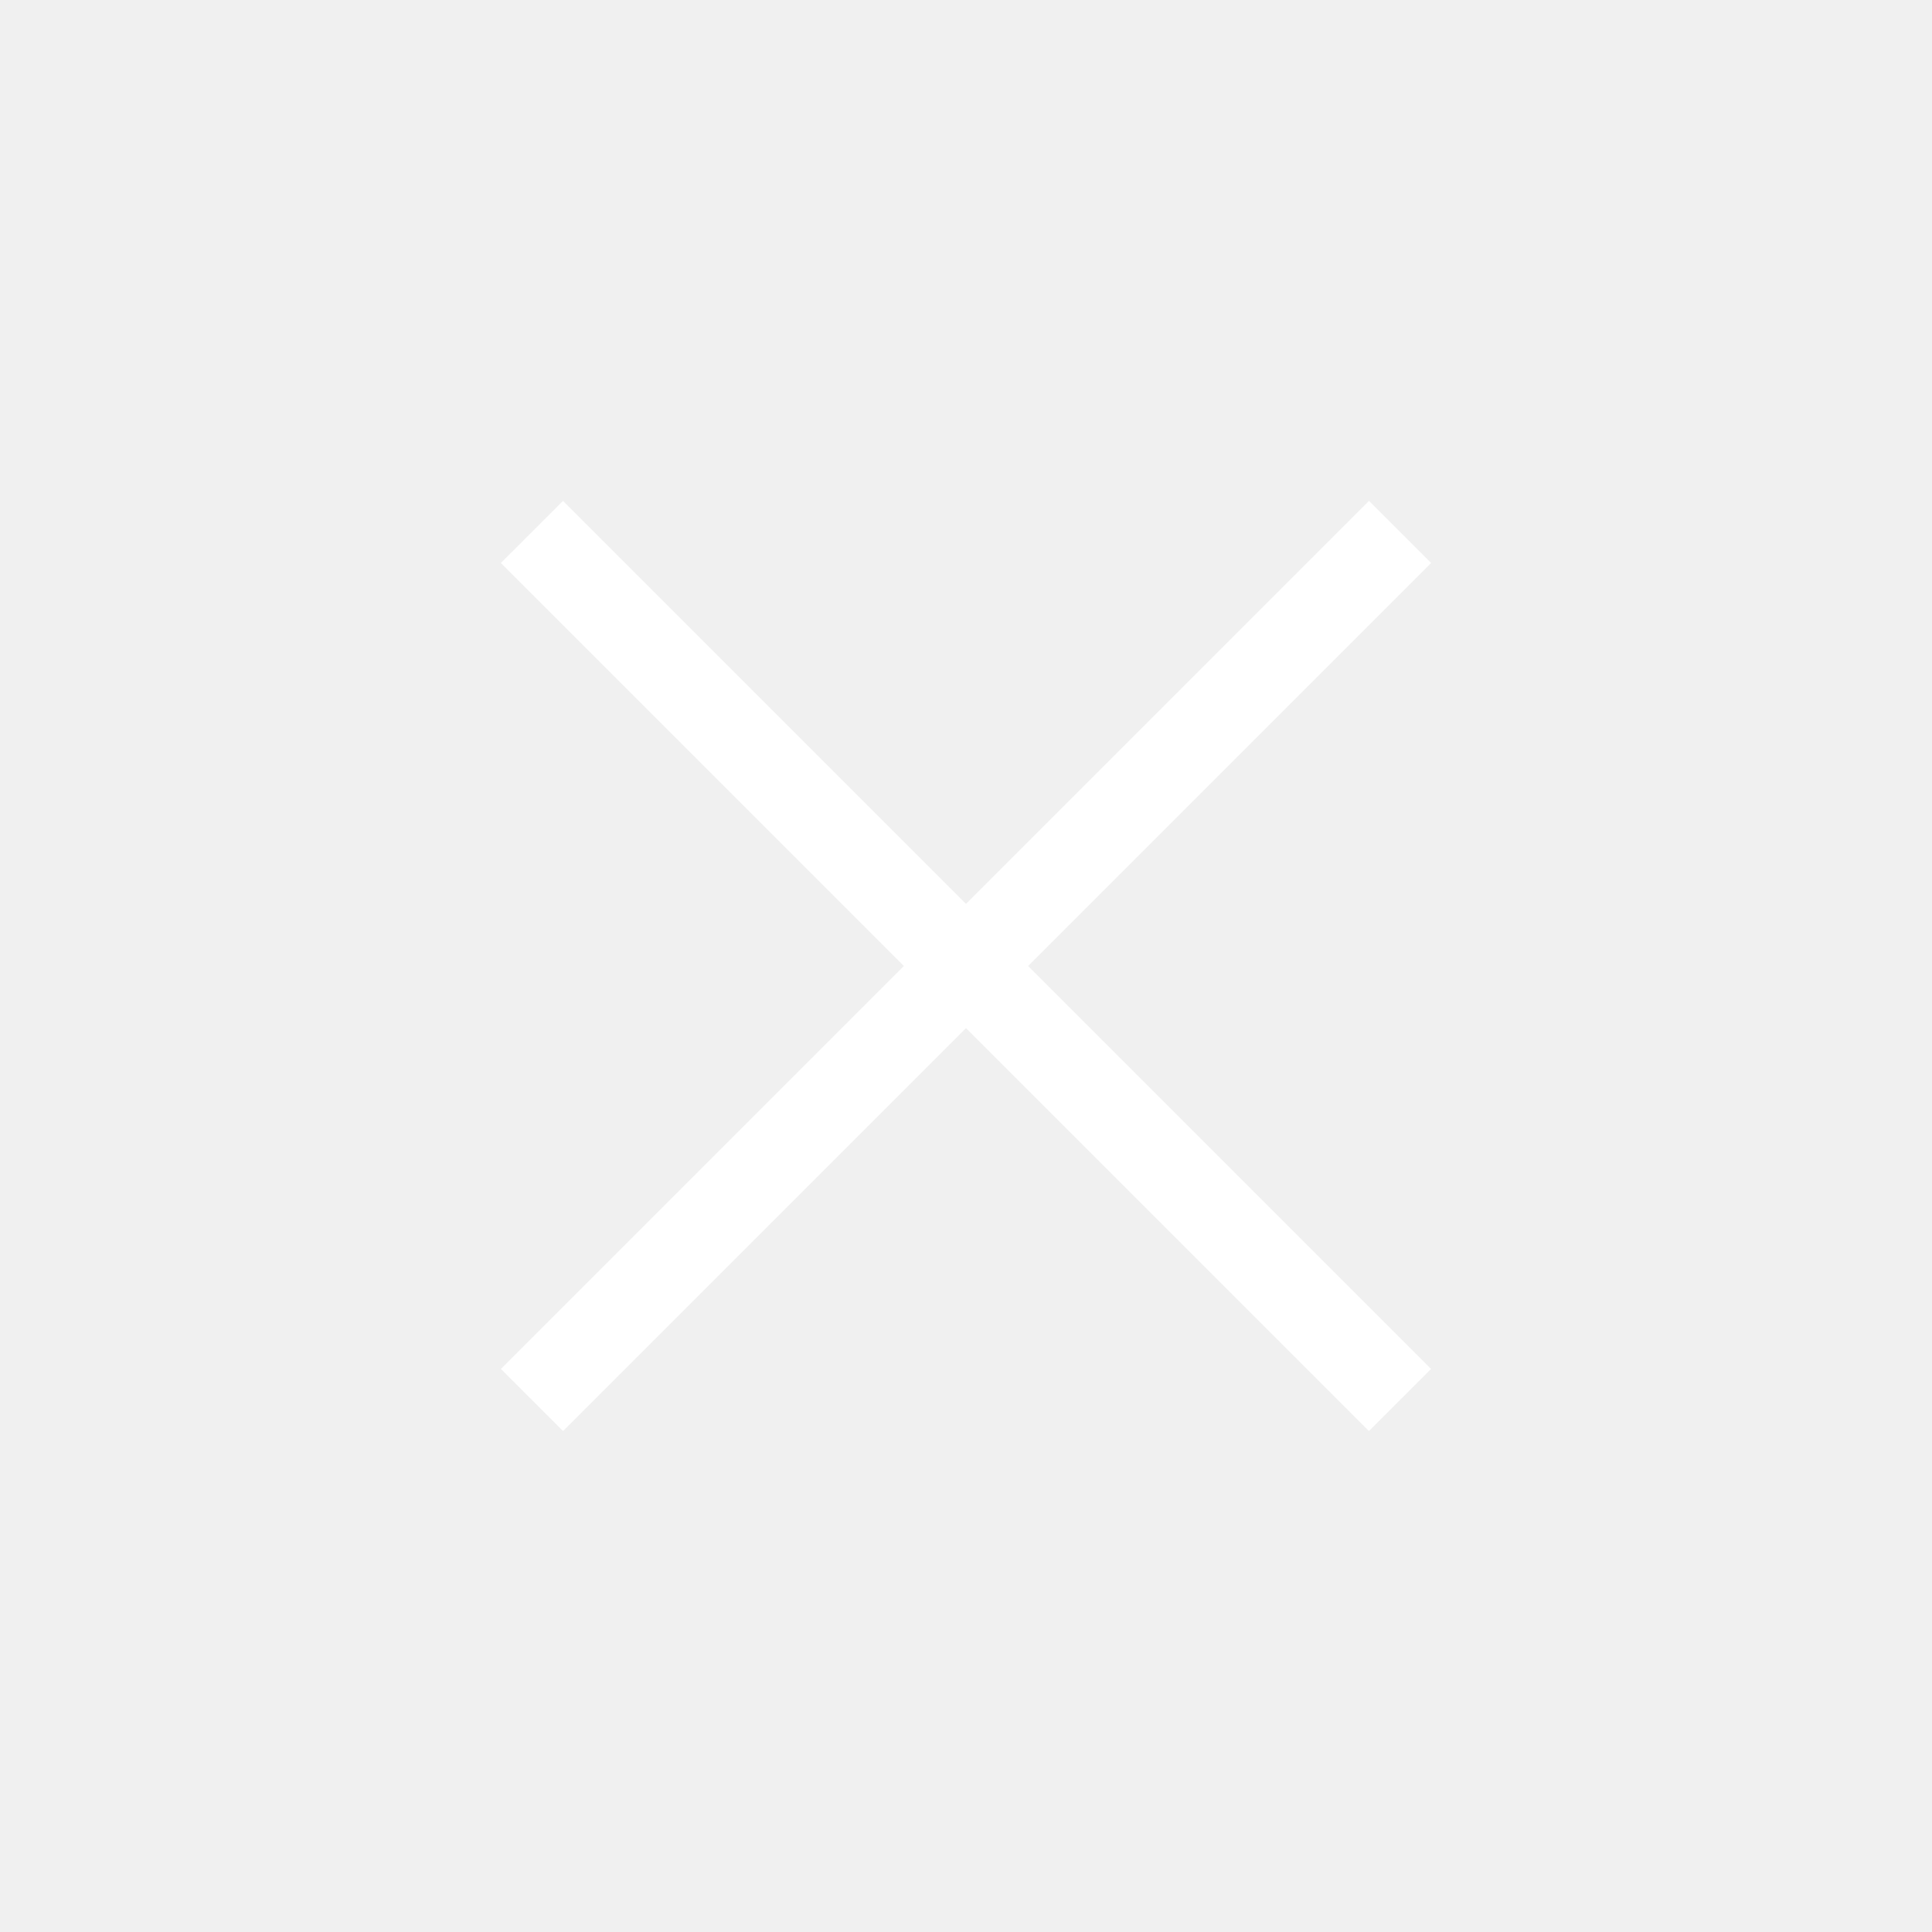
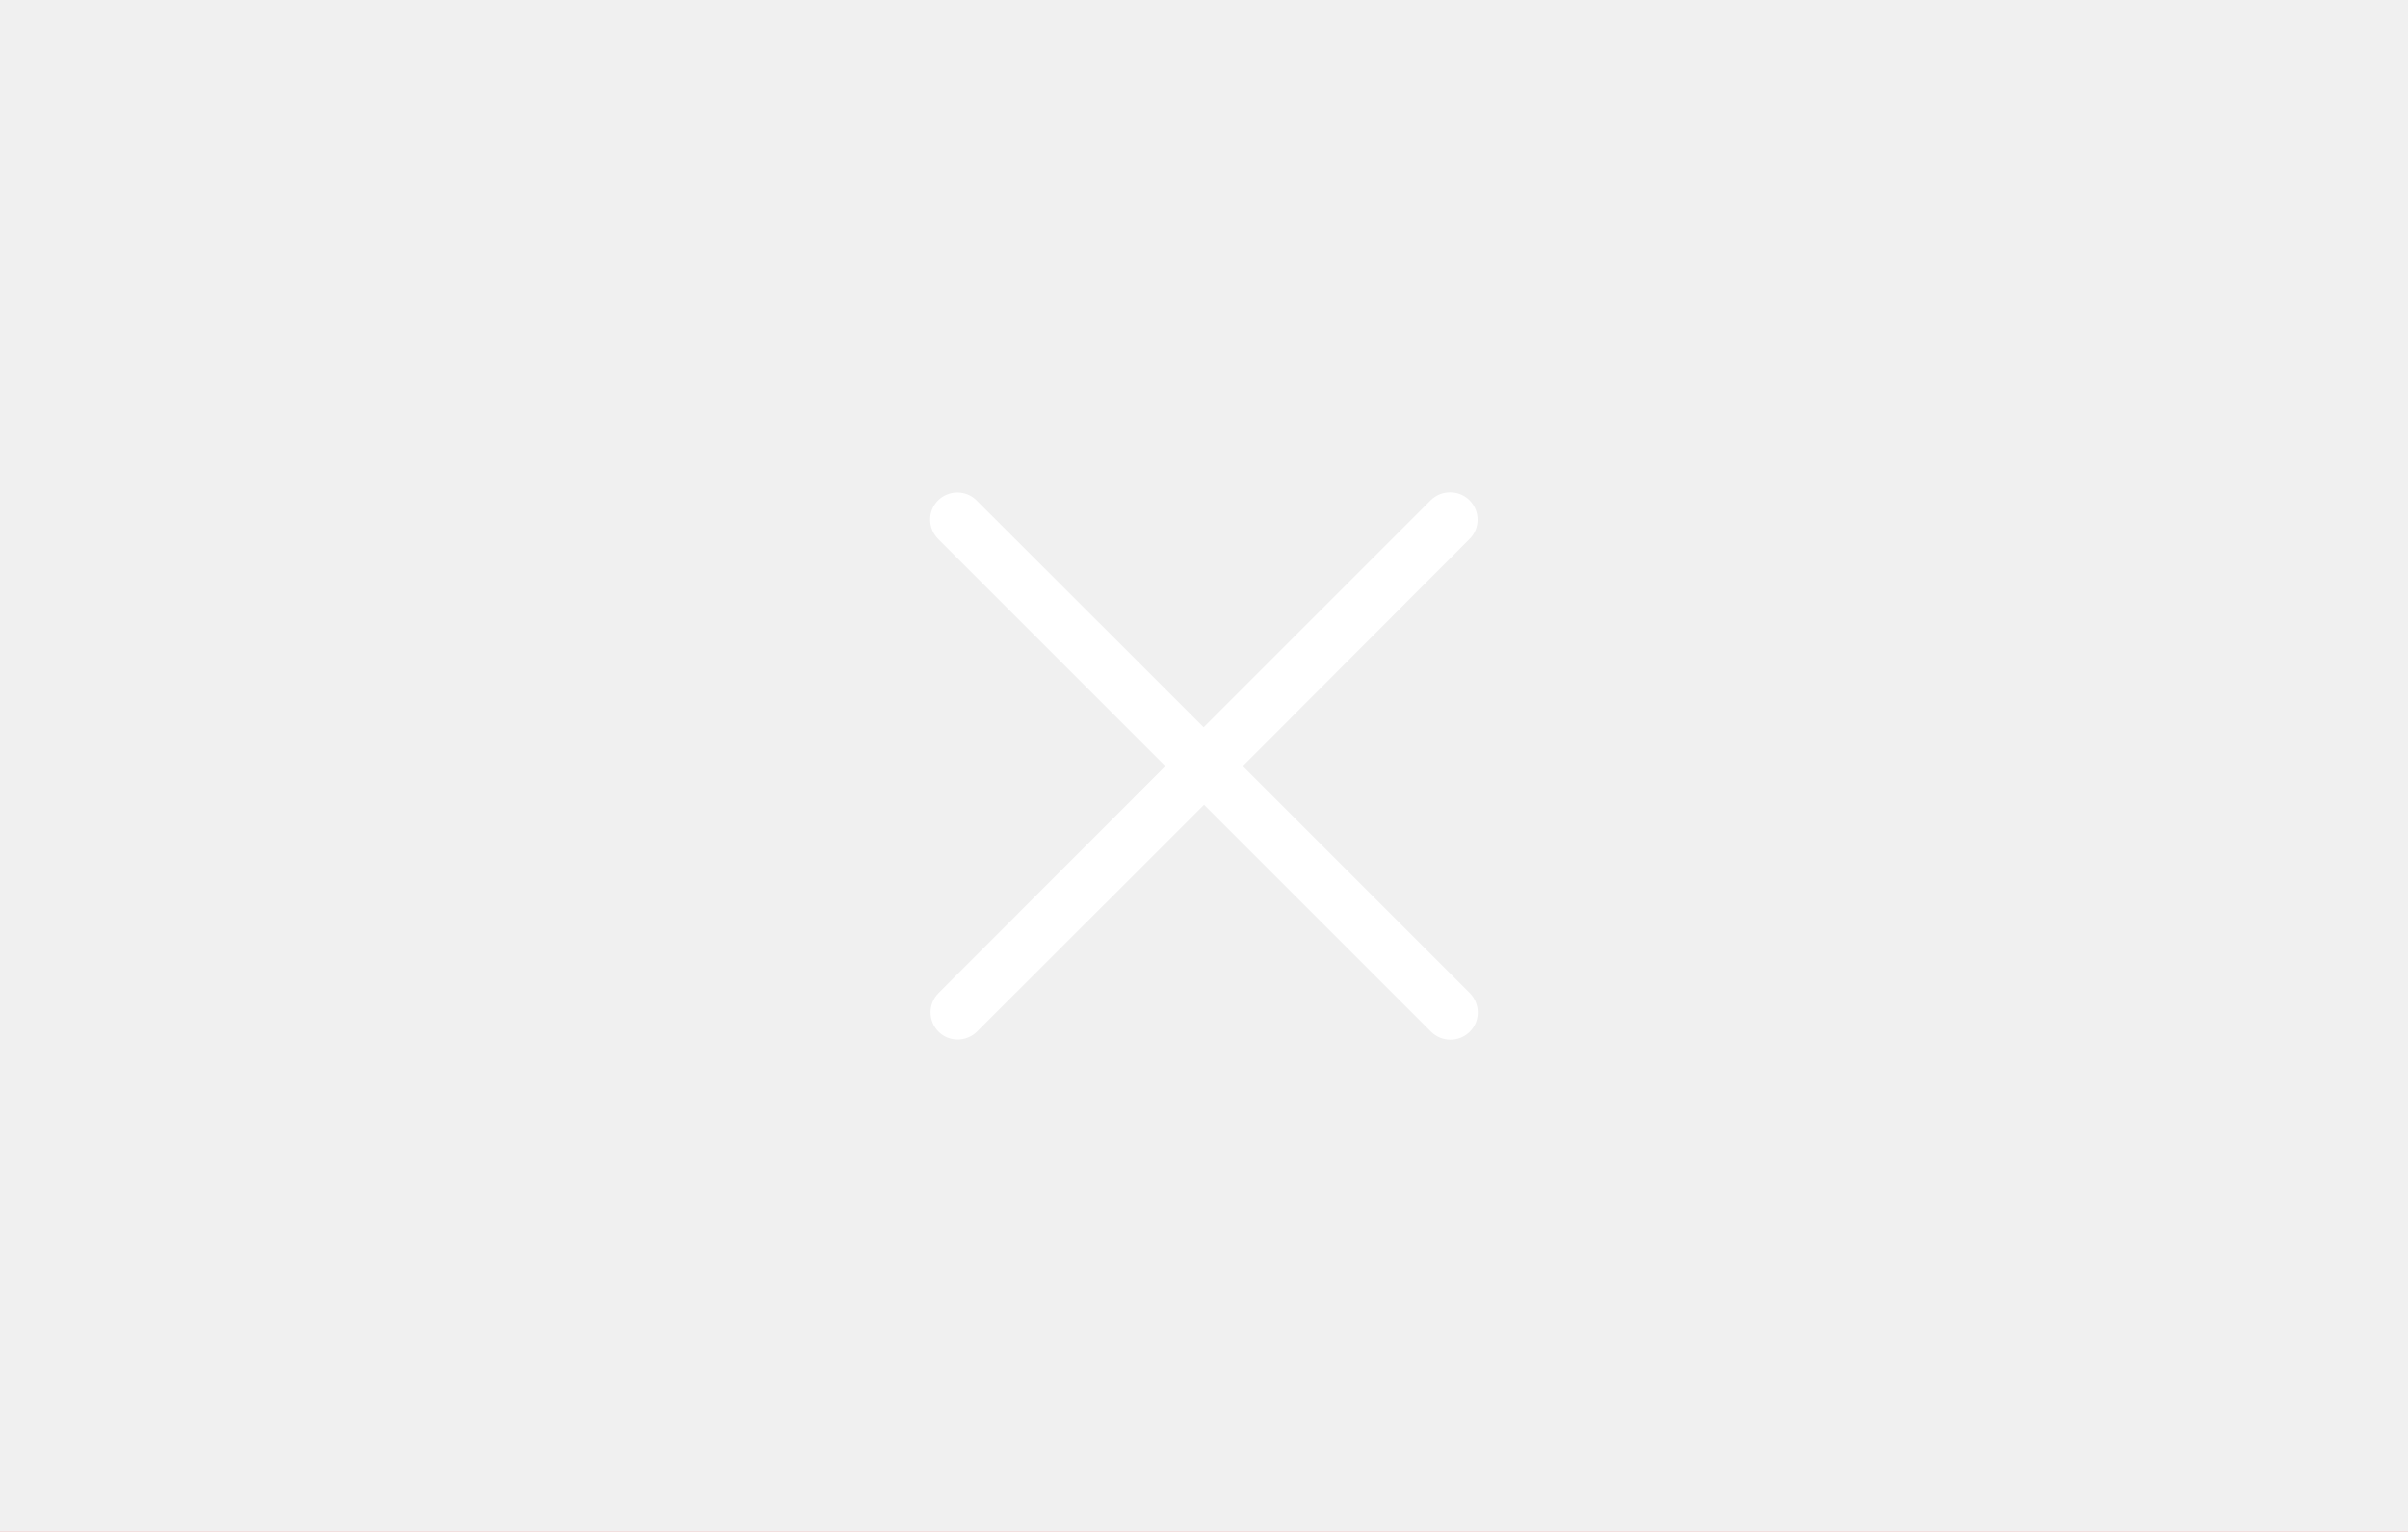
- <svg xmlns="http://www.w3.org/2000/svg" style="enable-background:new" version="1.1" height="22" width="22" id="svg4306">
+ <svg xmlns="http://www.w3.org/2000/svg" style="enable-background:new" version="1.1" height="28" width="44" id="svg4306">
  <defs id="defs29">
-     <filter id="filter11290" x="-.024" y="-.024" width="1.048" height="1.048" color-interpolation-filters="sRGB">
+     <filter id="filter11290" x="-0.024" y="-0.024" width="1.048" height="1.048" color-interpolation-filters="sRGB">
      <feGaussianBlur stdDeviation="0.159" id="feGaussianBlur880" />
    </filter>
-     <linearGradient id="linearGradient1005" x1="2.967" x2="16.101" y1="14.069" y2=".934" gradientTransform="translate(-0.0080452,-5.0139e-5)" gradientUnits="userSpaceOnUse">
+     <linearGradient id="linearGradient1005" x1="2.967" x2="16.101" y1="14.069" y2="0.934" gradientTransform="translate(-0.0080452,-5.0139e-5)" gradientUnits="userSpaceOnUse">
      <stop stop-color="#ff7d50" offset="0" id="stop883" />
      <stop stop-color="#fa4b5a" offset=".516" id="stop885" />
      <stop stop-color="#ff509b" offset="1" id="stop887" />
    </linearGradient>
    <clipPath id="aw">
-       <path d="m481 318h22v22h-22z" id="path890" />
+       <path d="m 481,318 h 22 v 22 h -22 z" id="path890" />
    </clipPath>
    <clipPath id="av">
-       <path d="m507 318h22v22h-22z" id="path893" />
+       <path d="m 507,318 h 22 v 22 h -22 z" id="path893" />
    </clipPath>
    <clipPath id="au">
-       <path d="m530 318h22v22h-22z" id="path896" />
+       <path d="m 530,318 h 22 v 22 h -22 z" id="path896" />
    </clipPath>
    <clipPath id="at">
-       <path d="m672 1064c0-1.105 4.925-2 11-2s11 0.895 11 2-4.925 2-11 2-11-0.895-11-2" id="path899" />
+       <path d="m 672,1064 c 0,-1.105 4.925,-2 11,-2 6.075,0 11,0.895 11,2 0,1.105 -4.925,2 -11,2 -6.075,0 -11,-0.895 -11,-2" id="path899" />
    </clipPath>
    <clipPath id="as">
-       <path d="m660 1057h51v65.001h-51z" id="path902" />
+       <path d="m 660,1057 h 51 v 65.001 h -51 z" id="path902" />
    </clipPath>
    <clipPath id="ar">
-       <path d="m659 517h53v18h-53z" id="path905" />
+       <path d="m 659,517 h 53 v 18 h -53 z" id="path905" />
    </clipPath>
    <clipPath id="aq">
-       <path d="m659 500h53v18h-53z" id="path908" />
+       <path d="m 659,500 h 53 v 18 h -53 z" id="path908" />
    </clipPath>
    <clipPath id="ap">
-       <path d="m648 112h73v60h-73z" id="path911" />
+       <path d="m 648,112 h 73 v 60 h -73 z" id="path911" />
    </clipPath>
    <clipPath id="ao">
-       <path d="m826 1056h59v60h-59z" id="path914" />
+       <path d="m 826,1056 h 59 v 60 h -59 z" id="path914" />
    </clipPath>
    <clipPath id="an">
-       <path d="m805 276h100v100h-100z" id="path917" />
+       <path d="M 805,276 H 905 V 376 H 805 Z" id="path917" />
    </clipPath>
    <clipPath id="am">
-       <path d="m145 1063.8h74.152v45.21h-74.152z" id="path920" />
+       <path d="m 145,1063.8 h 74.152 v 45.21 H 145 Z" id="path920" />
    </clipPath>
    <clipPath id="al">
-       <path d="m151 667h57v57h-57z" id="path923" />
+       <path d="m 151,667 h 57 v 57 h -57 z" id="path923" />
    </clipPath>
    <clipPath id="ak">
-       <path d="m154 697h51v51h-51z" id="path926" />
+       <path d="m 154,697 h 51 v 51 h -51 z" id="path926" />
    </clipPath>
    <clipPath id="aj">
-       <path d="m500.04 864.45h36.012v67.52h-36.012z" id="path929" />
+       <path d="m 500.04,864.45 h 36.012 v 67.52 H 500.04 Z" id="path929" />
    </clipPath>
    <clipPath id="ai">
-       <path d="m836 870.54h47v55.539h-47z" id="path932" />
+       <path d="m 836,870.54 h 47 v 55.539 h -47 z" id="path932" />
    </clipPath>
    <clipPath id="ah">
-       <path d="m318.03 702.35h62.848v37.991h-62.848z" id="path935" />
+       <path d="m 318.03,702.35 h 62.848 v 37.991 H 318.03 Z" id="path935" />
    </clipPath>
    <clipPath id="ag">
-       <path d="m485.03 133.35h62.847v37.991h-62.847z" id="path938" />
+       <path d="m 485.03,133.35 h 62.847 v 37.991 H 485.03 Z" id="path938" />
    </clipPath>
    <clipPath id="af">
-       <path d="m493.37 677.93h45.643v68.067h-45.643z" id="path941" />
+       <path d="m 493.37,677.93 h 45.643 v 68.067 H 493.37 Z" id="path941" />
    </clipPath>
    <clipPath id="ae">
-       <path d="m144.34 1018.2h71.467v78h-71.467z" id="path944" />
+       <path d="m 144.34,1018.2 h 71.467 v 78 H 144.34 Z" id="path944" />
    </clipPath>
    <clipPath id="ad">
-       <path d="m293.21 1068.6 66.323-38.292 36.047 62.435-66.323 38.292z" id="path947" />
+       <path d="m 293.21,1068.6 66.323,-38.292 36.047,62.435 -66.323,38.292 z" id="path947" />
    </clipPath>
    <clipPath id="ac">
-       <path d="m488.86 1054.5h10v10.706h-10z" id="path950" />
+       <path d="m 488.86,1054.5 h 10 v 10.706 h -10 z" id="path950" />
    </clipPath>
    <clipPath id="ab">
-       <path d="m508 1066.8h10.001v10.705h-10.001z" id="path953" />
+       <path d="m 508,1066.8 h 10.001 v 10.705 H 508 Z" id="path953" />
    </clipPath>
    <clipPath id="aa">
-       <path d="m525 1045.8h10v10.706h-10z" id="path956" />
+       <path d="m 525,1045.8 h 10 v 10.706 h -10 z" id="path956" />
    </clipPath>
    <clipPath id="z">
-       <path d="m836 1043.7h25.5v31.5h-25.5z" id="path959" />
+       <path d="m 836,1043.7 h 25.5 v 31.5 H 836 Z" id="path959" />
    </clipPath>
    <clipPath id="y">
-       <path d="m838 1062.2h24v24h-24z" id="path962" />
+       <path d="m 838,1062.2 h 24 v 24 h -24 z" id="path962" />
    </clipPath>
    <clipPath id="x">
-       <path d="m134 489.24h7v6h-7z" id="path965" />
+       <path d="m 134,489.24 h 7 v 6 h -7 z" id="path965" />
    </clipPath>
    <clipPath id="w">
-       <path d="m216 489.24h7v6h-7z" id="path968" />
+       <path d="m 216,489.24 h 7 v 6 h -7 z" id="path968" />
    </clipPath>
    <clipPath id="v">
-       <path d="m838 477.24h22v22h-22z" id="path971" />
+       <path d="m 838,477.24 h 22 v 22 h -22 z" id="path971" />
    </clipPath>
    <clipPath id="u">
-       <path d="m704 1061.2h25v25h-25z" id="path974" />
+       <path d="m 704,1061.2 h 25 v 25 h -25 z" id="path974" />
    </clipPath>
    <clipPath id="t">
-       <path d="m663.04 1078.6-1.808-3.514-21.07-47.453c13.336-18.439 48.336-26.938 73.836-3.439 0.842 0 6.476 6.246 6 7l-18.386 25.895c-0.483 0.765-1.453 0.946-2.177 0.431l-15.505-11.011c-0.359-0.255-0.847-0.153-1.07 0.238l-18.272 31.869c-0.218 0.384-0.502 0.578-0.782 0.578-0.282 0-0.561-0.197-0.766-0.594" id="path977" />
+       <path d="m 663.04,1078.6 -1.808,-3.514 -21.07,-47.453 c 13.336,-18.439 48.336,-26.938 73.836,-3.439 0.842,0 6.476,6.246 6,7 l -18.386,25.895 c -0.483,0.765 -1.453,0.946 -2.177,0.431 l -15.505,-11.011 c -0.359,-0.255 -0.847,-0.153 -1.07,0.238 l -18.272,31.869 c -0.218,0.384 -0.502,0.578 -0.782,0.578 -0.282,0 -0.561,-0.197 -0.766,-0.594" id="path977" />
    </clipPath>
    <clipPath id="s">
-       <path d="m127 820.24h100v100h-100z" id="path980" />
+       <path d="m 127,820.24 h 100 v 100 H 127 Z" id="path980" />
    </clipPath>
    <clipPath id="r">
-       <path d="m809 680.24c0-22.092 17.908-40 40-40s40 17.908 40 40c0 22.091-17.908 40-40 40s-40-17.909-40-40" id="path983" />
+       <path d="m 809,680.24 c 0,-22.092 17.908,-40 40,-40 22.092,0 40,17.908 40,40 0,22.091 -17.908,40 -40,40 -22.092,0 -40,-17.909 -40,-40" id="path983" />
    </clipPath>
    <clipPath id="q">
-       <path d="m658 469.24h44v45h-44z" id="path986" />
+       <path d="m 658,469.24 h 44 v 45 h -44 z" id="path986" />
    </clipPath>
    <clipPath id="p">
-       <path d="m651 271.24h58v58h-58z" id="path989" />
+       <path d="m 651,271.24 h 58 v 58 h -58 z" id="path989" />
    </clipPath>
    <clipPath id="o">
-       <path d="m662 307.24h38v8h-38z" id="path992" />
+       <path d="m 662,307.24 h 38 v 8 h -38 z" id="path992" />
    </clipPath>
    <clipPath id="n">
-       <path d="m858.98 137.24c0.013-0.101 0.021-0.203 0.021-0.307v-6.693h15.75c1.237 0 2.25-1.013 2.25-2.25v-11.25l-27-4.5-27 4.5v-2.25l27-4.5 27 4.5v-27c0-1.237-1.013-2.25-2.25-2.25h-49.5c-1.237 0-2.25 1.013-2.25 2.25v-4.25h54v54zm-35.979 0v-9.25c0 1.237 1.013 2.25 2.25 2.25h15.75v6.693c0 0.104 7e-3 0.207 0.02 0.307zm22.5-7h9v4.5h-9zm1.125-9c-0.62 0-1.125-0.506-1.125-1.125v-2.25c0-0.619 0.505-1.125 1.125-1.125h6.75c0.619 0 1.125 0.506 1.125 1.125v2.25c0 0.619-0.506 1.125-1.125 1.125z" id="path995" />
+       <path d="m 858.98,137.24 c 0.013,-0.101 0.021,-0.203 0.021,-0.307 v -6.693 h 15.75 c 1.237,0 2.25,-1.013 2.25,-2.25 v -11.25 l -27,-4.5 -27,4.5 v -2.25 l 27,-4.5 27,4.5 v -27 c 0,-1.237 -1.013,-2.25 -2.25,-2.25 h -49.5 c -1.237,0 -2.25,1.013 -2.25,2.25 v -4.25 h 54 v 54 z m -35.979,0 v -9.25 c 0,1.237 1.013,2.25 2.25,2.25 h 15.75 v 6.693 c 0,0.104 0.007,0.207 0.02,0.307 z m 22.5,-7 h 9 v 4.5 h -9 z m 1.125,-9 c -0.62,0 -1.125,-0.506 -1.125,-1.125 v -2.25 c 0,-0.619 0.505,-1.125 1.125,-1.125 h 6.75 c 0.619,0 1.125,0.506 1.125,1.125 v 2.25 c 0,0.619 -0.506,1.125 -1.125,1.125 z" id="path995" />
    </clipPath>
    <clipPath id="m">
-       <path d="m531.27 136.24c6.325-2.29 10.727-8.277 10.727-15.484 0-11.316-10.2-20.563-25.65-34.575l-4.35-3.941-4.35 3.941c-15.45 14.012-25.65 23.259-25.65 34.575v-39.516h60v55zm-26.983 0c2.995-1.052 5.686-2.883 7.71-5.25 2.024 2.367 4.715 4.198 7.71 5.25zm-22.29 0v-15.484c0 7.207 4.402 13.194 10.727 15.484z" id="path998" />
+       <path d="m 531.27,136.24 c 6.325,-2.29 10.727,-8.277 10.727,-15.484 0,-11.316 -10.2,-20.563 -25.65,-34.575 l -4.35,-3.941 -4.35,3.941 c -15.45,14.012 -25.65,23.259 -25.65,34.575 V 81.24 h 60 v 55 z m -26.983,0 c 2.995,-1.052 5.686,-2.883 7.71,-5.25 2.024,2.367 4.715,4.198 7.71,5.25 z m -22.29,0 v -15.484 c 0,7.207 4.402,13.194 10.727,15.484 z" id="path998" />
    </clipPath>
    <clipPath id="l">
-       <path d="m648 79.241h64v64h-64z" id="path1001" />
+       <path d="m 648,79.241 h 64 v 64 h -64 z" id="path1001" />
    </clipPath>
    <clipPath id="k">
-       <path d="m500 691.74c0-3.037 2.463-5.5 5.5-5.5s5.5 2.463 5.5 5.5-2.463 5.5-5.5 5.5-5.5-2.463-5.5-5.5" id="path1004" />
+       <path d="m 500,691.74 c 0,-3.037 2.463,-5.5 5.5,-5.5 3.037,0 5.5,2.463 5.5,5.5 0,3.037 -2.463,5.5 -5.5,5.5 -3.037,0 -5.5,-2.463 -5.5,-5.5" id="path1004" />
    </clipPath>
    <clipPath id="j">
-       <path d="m500 669.74c0-3.037 2.463-5.5 5.5-5.5s5.5 2.463 5.5 5.5c0 3.038-2.463 5.5-5.5 5.5s-5.5-2.462-5.5-5.5" id="path1007" />
+       <path d="m 500,669.74 c 0,-3.037 2.463,-5.5 5.5,-5.5 3.037,0 5.5,2.463 5.5,5.5 0,3.038 -2.463,5.5 -5.5,5.5 -3.037,0 -5.5,-2.462 -5.5,-5.5" id="path1007" />
    </clipPath>
    <clipPath id="i">
-       <path d="m494 680.74c0-3.037 2.462-5.5 5.5-5.5s5.5 2.463 5.5 5.5c0 3.038-2.462 5.5-5.5 5.5s-5.5-2.462-5.5-5.5" id="path1010" />
+       <path d="m 494,680.74 c 0,-3.037 2.462,-5.5 5.5,-5.5 3.038,0 5.5,2.463 5.5,5.5 0,3.038 -2.462,5.5 -5.5,5.5 -3.038,0 -5.5,-2.462 -5.5,-5.5" id="path1010" />
    </clipPath>
    <clipPath id="h">
-       <path d="m513 691.74c0-3.037 2.463-5.5 5.5-5.5s5.5 2.463 5.5 5.5-2.463 5.5-5.5 5.5-5.5-2.463-5.5-5.5" id="path1013" />
+       <path d="m 513,691.74 c 0,-3.037 2.463,-5.5 5.5,-5.5 3.037,0 5.5,2.463 5.5,5.5 0,3.037 -2.463,5.5 -5.5,5.5 -3.037,0 -5.5,-2.463 -5.5,-5.5" id="path1013" />
    </clipPath>
    <clipPath id="g">
-       <path d="m513 669.74c0-3.037 2.463-5.5 5.5-5.5s5.5 2.463 5.5 5.5c0 3.038-2.463 5.5-5.5 5.5s-5.5-2.462-5.5-5.5" id="path1016" />
+       <path d="m 513,669.74 c 0,-3.037 2.463,-5.5 5.5,-5.5 3.037,0 5.5,2.463 5.5,5.5 0,3.038 -2.463,5.5 -5.5,5.5 -3.037,0 -5.5,-2.462 -5.5,-5.5" id="path1016" />
    </clipPath>
    <clipPath id="f-0">
-       <path d="m507 680.74c0-3.037 2.463-5.5 5.5-5.5s5.5 2.463 5.5 5.5c0 3.038-2.463 5.5-5.5 5.5s-5.5-2.462-5.5-5.5" id="path1019" />
+       <path d="m 507,680.74 c 0,-3.037 2.463,-5.5 5.5,-5.5 3.037,0 5.5,2.463 5.5,5.5 0,3.038 -2.463,5.5 -5.5,5.5 -3.037,0 -5.5,-2.462 -5.5,-5.5" id="path1019" />
    </clipPath>
    <clipPath id="e-7">
-       <path d="m520 680.74c0-3.037 2.463-5.5 5.5-5.5s5.5 2.463 5.5 5.5c0 3.038-2.463 5.5-5.5 5.5s-5.5-2.462-5.5-5.5" id="path1022" />
+       <path d="m 520,680.74 c 0,-3.037 2.463,-5.5 5.5,-5.5 3.037,0 5.5,2.463 5.5,5.5 0,3.038 -2.463,5.5 -5.5,5.5 -3.037,0 -5.5,-2.462 -5.5,-5.5" id="path1022" />
    </clipPath>
    <clipPath id="d-8">
-       <path d="m321 322.24c-4.97 0-9-4.029-9-9 0-4.97 4.03-9 9-9h45c4.971 0 9 4.03 9 9 0 4.971-4.029 9-9 9z" id="path1025" />
+       <path d="m 321,322.24 c -4.97,0 -9,-4.029 -9,-9 0,-4.97 4.03,-9 9,-9 h 45 c 4.971,0 9,4.03 9,9 0,4.971 -4.029,9 -9,9 z" id="path1025" />
    </clipPath>
    <clipPath id="c">
-       <path d="m322 297.24c-4.971 0-9-4.029-9-9 0-4.97 4.029-9 9-9h45c4.971 0 9 4.03 9 9 0 4.971-4.029 9-9 9z" id="path1028" />
+       <path d="m 322,297.24 c -4.971,0 -9,-4.029 -9,-9 0,-4.97 4.029,-9 9,-9 h 45 c 4.971,0 9,4.03 9,9 0,4.971 -4.029,9 -9,9 z" id="path1028" />
    </clipPath>
    <clipPath id="b-6">
-       <path d="m155 83.24h44v53h-44z" id="path1031" />
+       <path d="m 155,83.24 h 44 v 53 h -44 z" id="path1031" />
    </clipPath>
-     <filter id="filter2174" x="-.16" y="-.095" width="1.32" height="1.19" color-interpolation-filters="sRGB">
+     <filter id="filter2174" x="-0.16" y="-0.095" width="1.32" height="1.19" color-interpolation-filters="sRGB">
      <feGaussianBlur stdDeviation="0.256" id="feGaussianBlur1034" />
    </filter>
  </defs>
-   <g id="active-center">
-     <rect style="opacity:0.001;fill:#000000;fill-opacity:1;fill-rule:nonzero;stroke:none;stroke-width:2;stroke-linecap:round;stroke-linejoin:round;stroke-miterlimit:4;stroke-dasharray:none;stroke-opacity:1" y="0" x="0" height="22" width="22" id="rect4175" />
-     <g id="g964" transform="translate(27.28249,0.282486)">
-       <rect transform="rotate(-45)" ry="0" y="-10.925" x="-19.592" height="13.979" width="1" id="rect948" style="opacity:1;fill:#ffffff;fill-opacity:1;fill-rule:evenodd;stroke:none;stroke-width:0.432;stroke-linecap:round;stroke-linejoin:miter;stroke-miterlimit:4;stroke-dasharray:none;stroke-dashoffset:3;stroke-opacity:1;paint-order:stroke fill markers" />
-       <rect transform="matrix(-0.7071068,-0.7071068,-0.7071068,0.7071068,0,0)" ry="0" y="12.102" x="3.435" height="13.979" width="1" id="rect961" style="opacity:1;fill:#ffffff;fill-opacity:1;fill-rule:evenodd;stroke:none;stroke-width:0.432;stroke-linecap:round;stroke-linejoin:miter;stroke-miterlimit:4;stroke-dasharray:none;stroke-dashoffset:3;stroke-opacity:1;paint-order:stroke fill markers" />
+   <g transform="matrix(3.779528,0,0,3.779528,3.500005,-0.999999)" id="active-center">
+     <g transform="matrix(1.157895,0,0,0.8750001,-1.538762,8.830469)" id="use1626">
+       <rect y="-9.79" x="0.529" height="8.467" width="10.054" id="rect715" style="opacity:0.003;fill:#000000;fill-opacity:1;stroke-width:0.349" />
+     </g>
+     <g transform="translate(-19.44688,20.6375)" id="use1638">
+       <rect y="-19.579" x="21.431" height="5.821" width="5.821" id="rect709" style="opacity:0.003;fill:#000000;fill-opacity:1;stroke-width:0.22" />
+       <path class="ColorScheme-Text" id="path711" style="color:#232629;fill:#ffffff;fill-opacity:1" d="m 25.531,-17.992 c -0.034,0 -0.068,0.013 -0.094,0.039 l -1.097,1.097 -1.098,-1.097 c -0.051,-0.051 -0.134,-0.051 -0.186,0 -0.051,0.051 -0.051,0.134 0,0.186 l 1.099,1.099 -1.097,1.098 c -0.051,0.051 -0.051,0.134 0,0.186 0.051,0.051 0.134,0.051 0.186,0 l 1.098,-1.097 1.097,1.097 c 0.052,0.052 0.136,0.052 0.188,0 0.051,-0.051 0.051,-0.134 0,-0.186 l -1.098,-1.098 1.097,-1.099 c 0.051,-0.051 0.051,-0.134 0,-0.186 -0.026,-0.026 -0.06,-0.039 -0.094,-0.039 z" />
+     </g>
+   </g>
+   <g id="inactive-center">
+     <g transform="matrix(4.376295,0,0,3.307087,41.68421,32.375)" id="use1624">
+       <rect y="-9.79" x="0.529" height="8.467" width="10.054" id="rect4383" style="opacity:0.003;fill:#000000;fill-opacity:1;stroke-width:0.349" />
+     </g>
+     <g transform="matrix(3.779528,0,0,3.779528,-26,77)" id="use1644">
+       <rect y="-19.579" x="21.431" height="5.821" width="5.821" id="rect4387" style="opacity:0.003;fill:#000000;fill-opacity:1;stroke-width:0.22" />
+       <path class="ColorScheme-Text" id="path4389" style="color:#232629;fill:#ffffff;fill-opacity:1;opacity:0.5" d="m 25.531,-17.992 c -0.034,0 -0.068,0.013 -0.094,0.039 l -1.097,1.097 -1.098,-1.097 c -0.051,-0.051 -0.134,-0.051 -0.186,0 -0.051,0.051 -0.051,0.134 0,0.186 l 1.099,1.099 -1.097,1.098 c -0.051,0.051 -0.051,0.134 0,0.186 0.051,0.051 0.134,0.051 0.186,0 l 1.098,-1.097 1.097,1.097 c 0.052,0.052 0.136,0.052 0.188,0 0.051,-0.051 0.051,-0.134 0,-0.186 l -1.098,-1.098 1.097,-1.099 c 0.051,-0.051 0.051,-0.134 0,-0.186 -0.026,-0.026 -0.06,-0.039 -0.094,-0.039 z" />
+     </g>
+   </g>
+   <g id="deactivated-center" transform="translate(44)">
+     <g transform="matrix(4.376295,0,0,3.307087,41.68421,32.375)" id="g7325">
+       <rect y="-9.79" x="0.529" height="8.467" width="10.054" id="rect7323" style="opacity:0.003;fill:#000000;fill-opacity:1;stroke-width:0.349" />
+     </g>
+     <g transform="matrix(3.779528,0,0,3.779528,-26,77)" id="g7331">
+       <rect y="-19.579" x="21.431" height="5.821" width="5.821" id="rect7327" style="opacity:0.003;fill:#000000;fill-opacity:1;stroke-width:0.22" />
+       <path class="ColorScheme-Text" id="path7329" style="color:#232629;opacity:0.5;fill:#ffffff;fill-opacity:1" d="m 25.531,-17.992 c -0.034,0 -0.068,0.013 -0.094,0.039 l -1.097,1.097 -1.098,-1.097 c -0.051,-0.051 -0.134,-0.051 -0.186,0 -0.051,0.051 -0.051,0.134 0,0.186 l 1.099,1.099 -1.097,1.098 c -0.051,0.051 -0.051,0.134 0,0.186 0.051,0.051 0.134,0.051 0.186,0 l 1.098,-1.097 1.097,1.097 c 0.052,0.052 0.136,0.052 0.188,0 0.051,-0.051 0.051,-0.134 0,-0.186 l -1.098,-1.098 1.097,-1.099 c 0.051,-0.051 0.051,-0.134 0,-0.186 -0.026,-0.026 -0.06,-0.039 -0.094,-0.039 z" />
    </g>
  </g>
  <g id="hover-center">
-     <rect style="display:inline;opacity:1;fill:none;fill-opacity:1;stroke:none;stroke-width:1.375;stroke-linecap:butt;stroke-linejoin:miter;stroke-miterlimit:4;stroke-dasharray:none;stroke-dashoffset:0;stroke-opacity:0" id="rect6348" width="22" height="22" x="0" y="27" />
-     <rect style="opacity:1;fill:#ff3232;fill-opacity:1;stroke:none;stroke-width:1.222;stroke-linecap:round;stroke-miterlimit:4;stroke-dasharray:none;stroke-opacity:1" id="rect997" width="22" height="22" x="0" y="27" ry="0" />
-     <g transform="translate(27.28249,27.28249)" id="g986">
-       <rect style="opacity:1;fill:#ffffff;fill-opacity:1;fill-rule:evenodd;stroke:none;stroke-width:0.4;stroke-linecap:round;stroke-linejoin:miter;stroke-miterlimit:4;stroke-dasharray:none;stroke-dashoffset:3;stroke-opacity:1;paint-order:stroke fill markers" id="rect984" width="1" height="12" x="3.435" y="13.092" ry="0" transform="matrix(-0.7071068,-0.7071068,-0.7071068,0.7071068,0,0)" />
-       <rect style="opacity:1;fill:#ffffff;fill-opacity:1;fill-rule:evenodd;stroke:none;stroke-width:0.4;stroke-linecap:round;stroke-linejoin:miter;stroke-miterlimit:4;stroke-dasharray:none;stroke-dashoffset:3;stroke-opacity:1;paint-order:stroke fill markers" id="rect963" width="1" height="12" x="-19.592" y="-9.935" ry="0" transform="rotate(-45)" />
-     </g>
+     <path id="path8990" style="color:#232629;fill:#ff3232;fill-opacity:1;stroke-width:3.804;stroke-miterlimit:4;stroke-dasharray:none" d="m 3.0465552e-6,28 v 28 H 44 v -21 -1 -6 h -6 z" />
+     <rect y="31" x="11" height="22" width="22" id="rect8984" style="opacity:0.003;fill:#000000;fill-opacity:1;stroke-width:0.832" />
+     <path d="m 26.497,37 c -0.128,0 -0.258,0.048 -0.355,0.146 l -4.146,4.146 -4.15,-4.146 c -0.195,-0.191 -0.507,-0.191 -0.701,0 -0.191,0.195 -0.191,0.507 0,0.701 l 4.152,4.152 -4.146,4.15 c -0.191,0.195 -0.191,0.507 0,0.701 0.195,0.191 0.507,0.191 0.701,0 l 4.15,-4.146 4.146,4.146 c 0.195,0.196 0.514,0.196 0.709,0 0.191,-0.195 0.191,-0.507 0,-0.701 l -4.15,-4.15 4.145,-4.152 c 0.191,-0.195 0.191,-0.507 0,-0.701 C 26.753,37.048 26.625,37 26.497,37 Z" style="color:#232629;fill:#ffffff;fill-opacity:1;stroke-width:3.78" id="path8986" class="ColorScheme-Text" />
  </g>
-   <g transform="translate(-0.01040722,29.98959)" id="pressed-center">
-     <rect y="27" x="0" height="22" width="22" id="rect1043" style="display:inline;opacity:1;fill:none;fill-opacity:1;stroke:none;stroke-width:1.375;stroke-linecap:butt;stroke-linejoin:miter;stroke-miterlimit:4;stroke-dasharray:none;stroke-dashoffset:0;stroke-opacity:0" />
-     <rect ry="0" y="27" x="0" height="22" width="22" id="rect1045" style="opacity:1;fill:#ff3232;fill-opacity:0.6;stroke:none;stroke-width:1.222;stroke-linecap:round;stroke-miterlimit:4;stroke-dasharray:none;stroke-opacity:1" />
-     <g id="g1051" transform="translate(27.28249,27.28249)">
-       <rect transform="matrix(-0.7071068,-0.7071068,-0.7071068,0.7071068,0,0)" ry="0" y="13.081" x="3.435" height="12.021" width="1" id="rect1049" style="opacity:1;fill:#ffffff;fill-opacity:1;fill-rule:evenodd;stroke:none;stroke-width:0.4;stroke-linecap:round;stroke-linejoin:miter;stroke-miterlimit:4;stroke-dasharray:none;stroke-dashoffset:3;stroke-opacity:1;paint-order:stroke fill markers" />
-       <rect transform="rotate(-45)" ry="0" y="-9.945" x="-19.592" height="12.021" width="1" id="rect965" style="opacity:1;fill:#ffffff;fill-opacity:1;fill-rule:evenodd;stroke:none;stroke-width:0.4;stroke-linecap:round;stroke-linejoin:miter;stroke-miterlimit:4;stroke-dasharray:none;stroke-dashoffset:3;stroke-opacity:1;paint-order:stroke fill markers" />
-     </g>
-   </g>
-   <g id="inactive-center" transform="translate(28)">
-     <rect style="opacity:0.001;fill:#000000;fill-opacity:1;fill-rule:nonzero;stroke:none;stroke-width:2;stroke-linecap:round;stroke-linejoin:round;stroke-miterlimit:4;stroke-dasharray:none;stroke-opacity:1" y="0" x="0" height="22" width="22" id="rect967" />
-     <g id="g973" transform="translate(27.28249,0.282486)">
-       <path id="rect969" style="opacity:0.5;fill:#ffffff;fill-opacity:1;fill-rule:evenodd;stroke:none;stroke-width:0.432;stroke-linecap:round;stroke-linejoin:miter;stroke-miterlimit:4;stroke-dasharray:none;stroke-dashoffset:3;stroke-opacity:1;paint-order:stroke fill markers" d="M 34.412,-16.297 33.703,-15.588 38.291,-11 33.703,-6.412 34.412,-5.703 39,-10.291 43.588,-5.703 44.297,-6.412 39.709,-11 44.297,-15.588 43.588,-16.297 39,-11.709 Z" transform="translate(-55.28249,21.71751)" />
-     </g>
-   </g>
-   <g id="deactivated-center" transform="translate(55)">
-     <rect style="opacity:0.001;fill:#000000;fill-opacity:1;fill-rule:nonzero;stroke:none;stroke-width:2;stroke-linecap:round;stroke-linejoin:round;stroke-miterlimit:4;stroke-dasharray:none;stroke-opacity:1" y="0" x="0" height="22" width="22" id="rect981" />
-     <g id="g987" transform="translate(27.28249,0.282486)">
-       <path id="path984" style="opacity:0.5;fill:#ffffff;fill-opacity:1;fill-rule:evenodd;stroke:none;stroke-width:0.432;stroke-linecap:round;stroke-linejoin:miter;stroke-miterlimit:4;stroke-dasharray:none;stroke-dashoffset:3;stroke-opacity:1;paint-order:stroke fill markers" d="M 34.412,-16.297 33.703,-15.588 38.291,-11 33.703,-6.412 34.412,-5.703 39,-10.291 43.588,-5.703 44.297,-6.412 39.709,-11 44.297,-15.588 43.588,-16.297 39,-11.709 Z" transform="translate(-55.28249,21.71751)" />
-     </g>
+   <g id="pressed-center">
+     <path id="rect477" style="fill:#ff3232;fill-opacity:0.6;fill-rule:evenodd;stroke-width:22;stroke-linecap:round;stroke-linejoin:round;paint-order:stroke fill markers" d="M -7.329724e-7,56 V 84 H 44 V 62 56 h -6 z" />
+     <rect style="opacity:0.003;fill:#000000;fill-opacity:1;stroke-width:0.832" id="rect10655" width="22" height="22" x="11" y="59" />
+     <path d="m 26.497,65 c -0.128,0 -0.258,0.048 -0.355,0.146 l -4.146,4.146 -4.15,-4.146 c -0.195,-0.191 -0.507,-0.191 -0.701,0 -0.191,0.195 -0.191,0.507 0,0.701 l 4.152,4.152 -4.146,4.15 c -0.191,0.195 -0.191,0.507 0,0.701 0.195,0.191 0.507,0.191 0.701,0 l 4.15,-4.146 4.146,4.146 c 0.195,0.196 0.514,0.196 0.709,0 0.191,-0.195 0.191,-0.507 0,-0.701 l -4.15,-4.15 4.145,-4.152 c 0.191,-0.195 0.191,-0.507 0,-0.701 -0.098,-0.098 -0.225,-0.146 -0.353,-0.146 z" style="color:#232629;fill:#ffffff;fill-opacity:1;stroke-width:3.78" id="path10657" class="ColorScheme-Text" />
  </g>
</svg>
